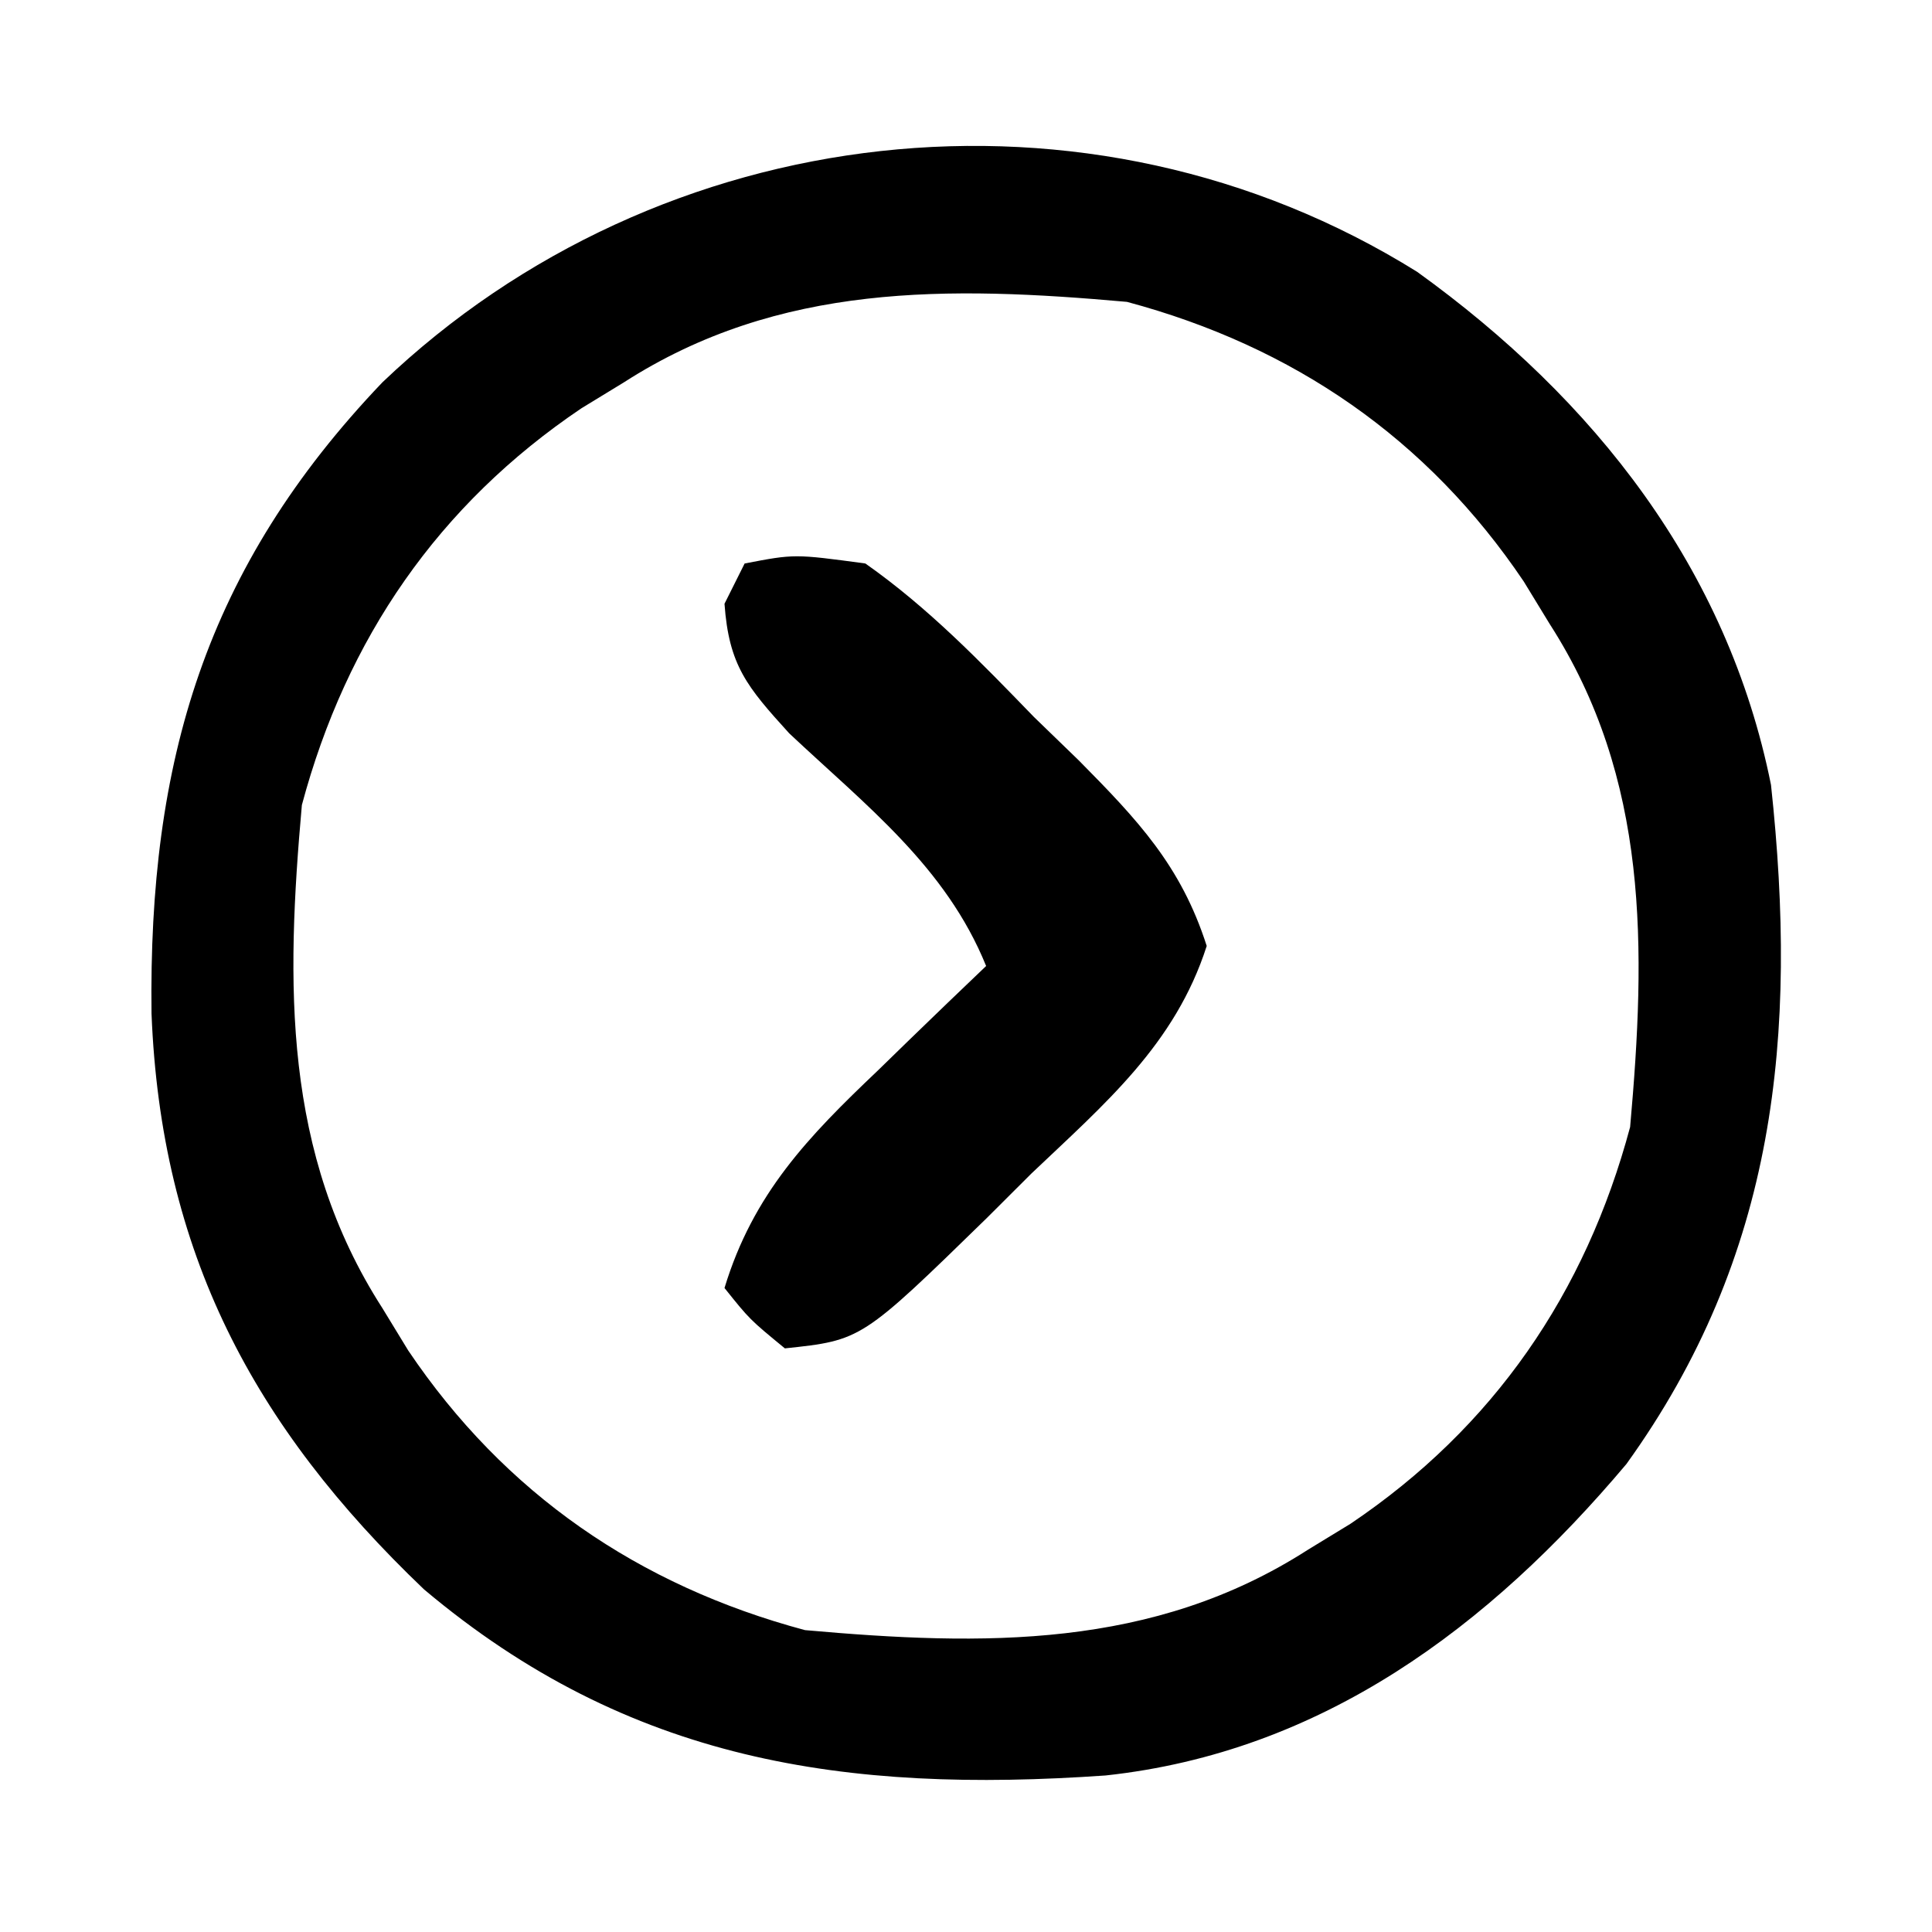
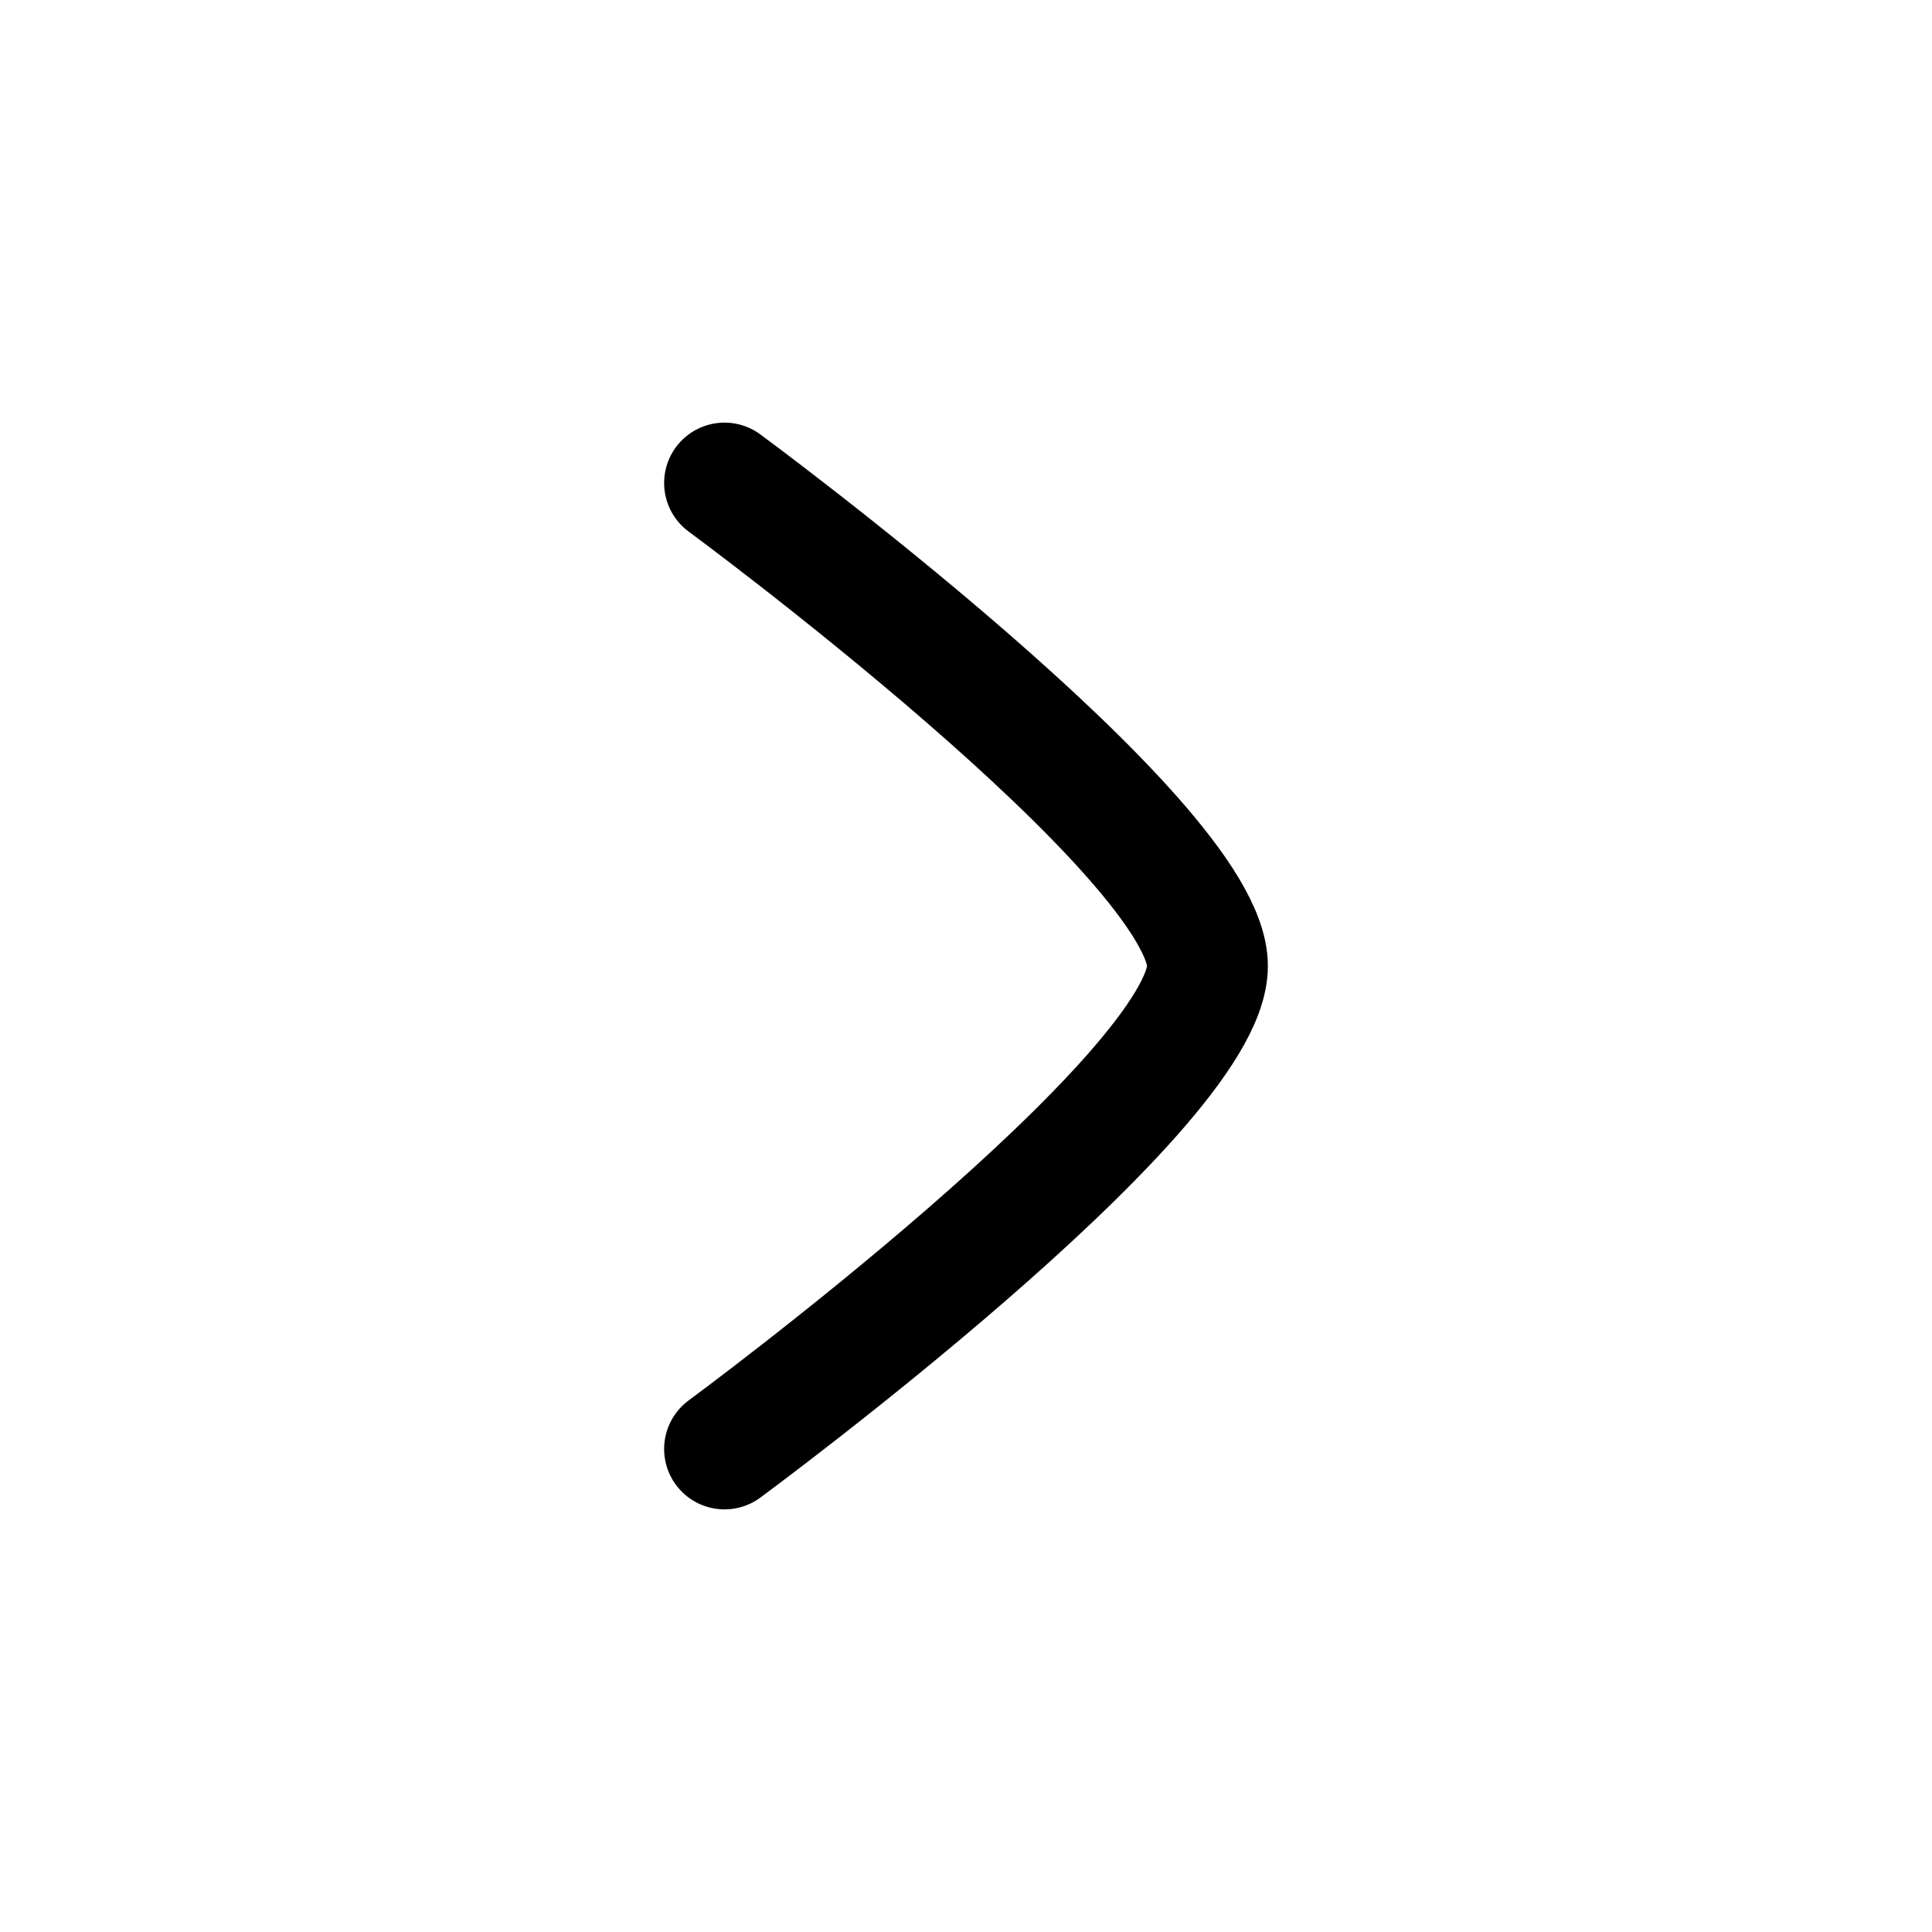
- <svg xmlns="http://www.w3.org/2000/svg" version="1.1" width="96" height="96">
-   <path d="M0 0 C8.803 6.34 15.419 14.726 17.582 25.492 C18.92 37.909 17.857 48.881 10.395 59.242 C3.582 67.327 -4.723 73.555 -15.489 74.715 C-28.4 75.611 -39.168 74.045 -49.352 65.465 C-57.87 57.333 -62.42 48.684 -62.889 36.857 C-63.044 24.343 -60.226 14.719 -51.418 5.492 C-37.638 -7.663 -16.313 -10.173 0 0 Z M-39.418 5.492 C-40.113 5.916 -40.808 6.34 -41.523 6.777 C-48.632 11.566 -53.203 18.225 -55.418 26.492 C-56.207 35.346 -56.375 43.786 -51.418 51.492 C-50.994 52.187 -50.57 52.882 -50.133 53.598 C-45.345 60.707 -38.686 65.277 -30.418 67.492 C-21.565 68.281 -13.124 68.449 -5.418 63.492 C-4.723 63.068 -4.028 62.644 -3.312 62.207 C3.796 57.419 8.367 50.76 10.582 42.492 C11.371 33.639 11.539 25.198 6.582 17.492 C5.946 16.45 5.946 16.45 5.297 15.387 C0.509 8.278 -6.15 3.708 -14.418 1.492 C-23.271 0.703 -31.712 0.535 -39.418 5.492 Z " fill="#000000" transform="translate(70.41797,13.50781)" />
-   <path d="M0 0 C2.477 -0.477 2.477 -0.477 6 0 C9.134 2.204 11.715 4.879 14.375 7.625 C15.111 8.338 15.847 9.051 16.605 9.785 C19.529 12.741 21.684 15.012 22.961 19.004 C21.392 23.895 17.912 26.831 14.25 30.312 C13.52 31.04 12.791 31.768 12.039 32.518 C5.809 38.595 5.809 38.595 2 39 C0.25 37.562 0.25 37.562 -1 36 C0.423 31.311 3.157 28.484 6.625 25.188 C7.398 24.434 7.398 24.434 8.188 23.666 C9.452 22.437 10.725 21.218 12 20 C10.001 15.064 6.018 12.017 2.215 8.438 C0.117 6.129 -0.782 5.064 -1 2 C-0.67 1.34 -0.34 0.68 0 0 Z " fill="#000000" transform="translate(37,28)" />
+ <svg xmlns="http://www.w3.org/2000/svg" viewBox="0 0 24 24" width="24" height="24" color="#000000" fill="none">
+   <path d="M9 6C9 6 15 10.419 15 12C15 13.581 9 18 9 18" stroke="currentColor" stroke-width="1.5" stroke-linecap="round" stroke-linejoin="round" />
</svg>
